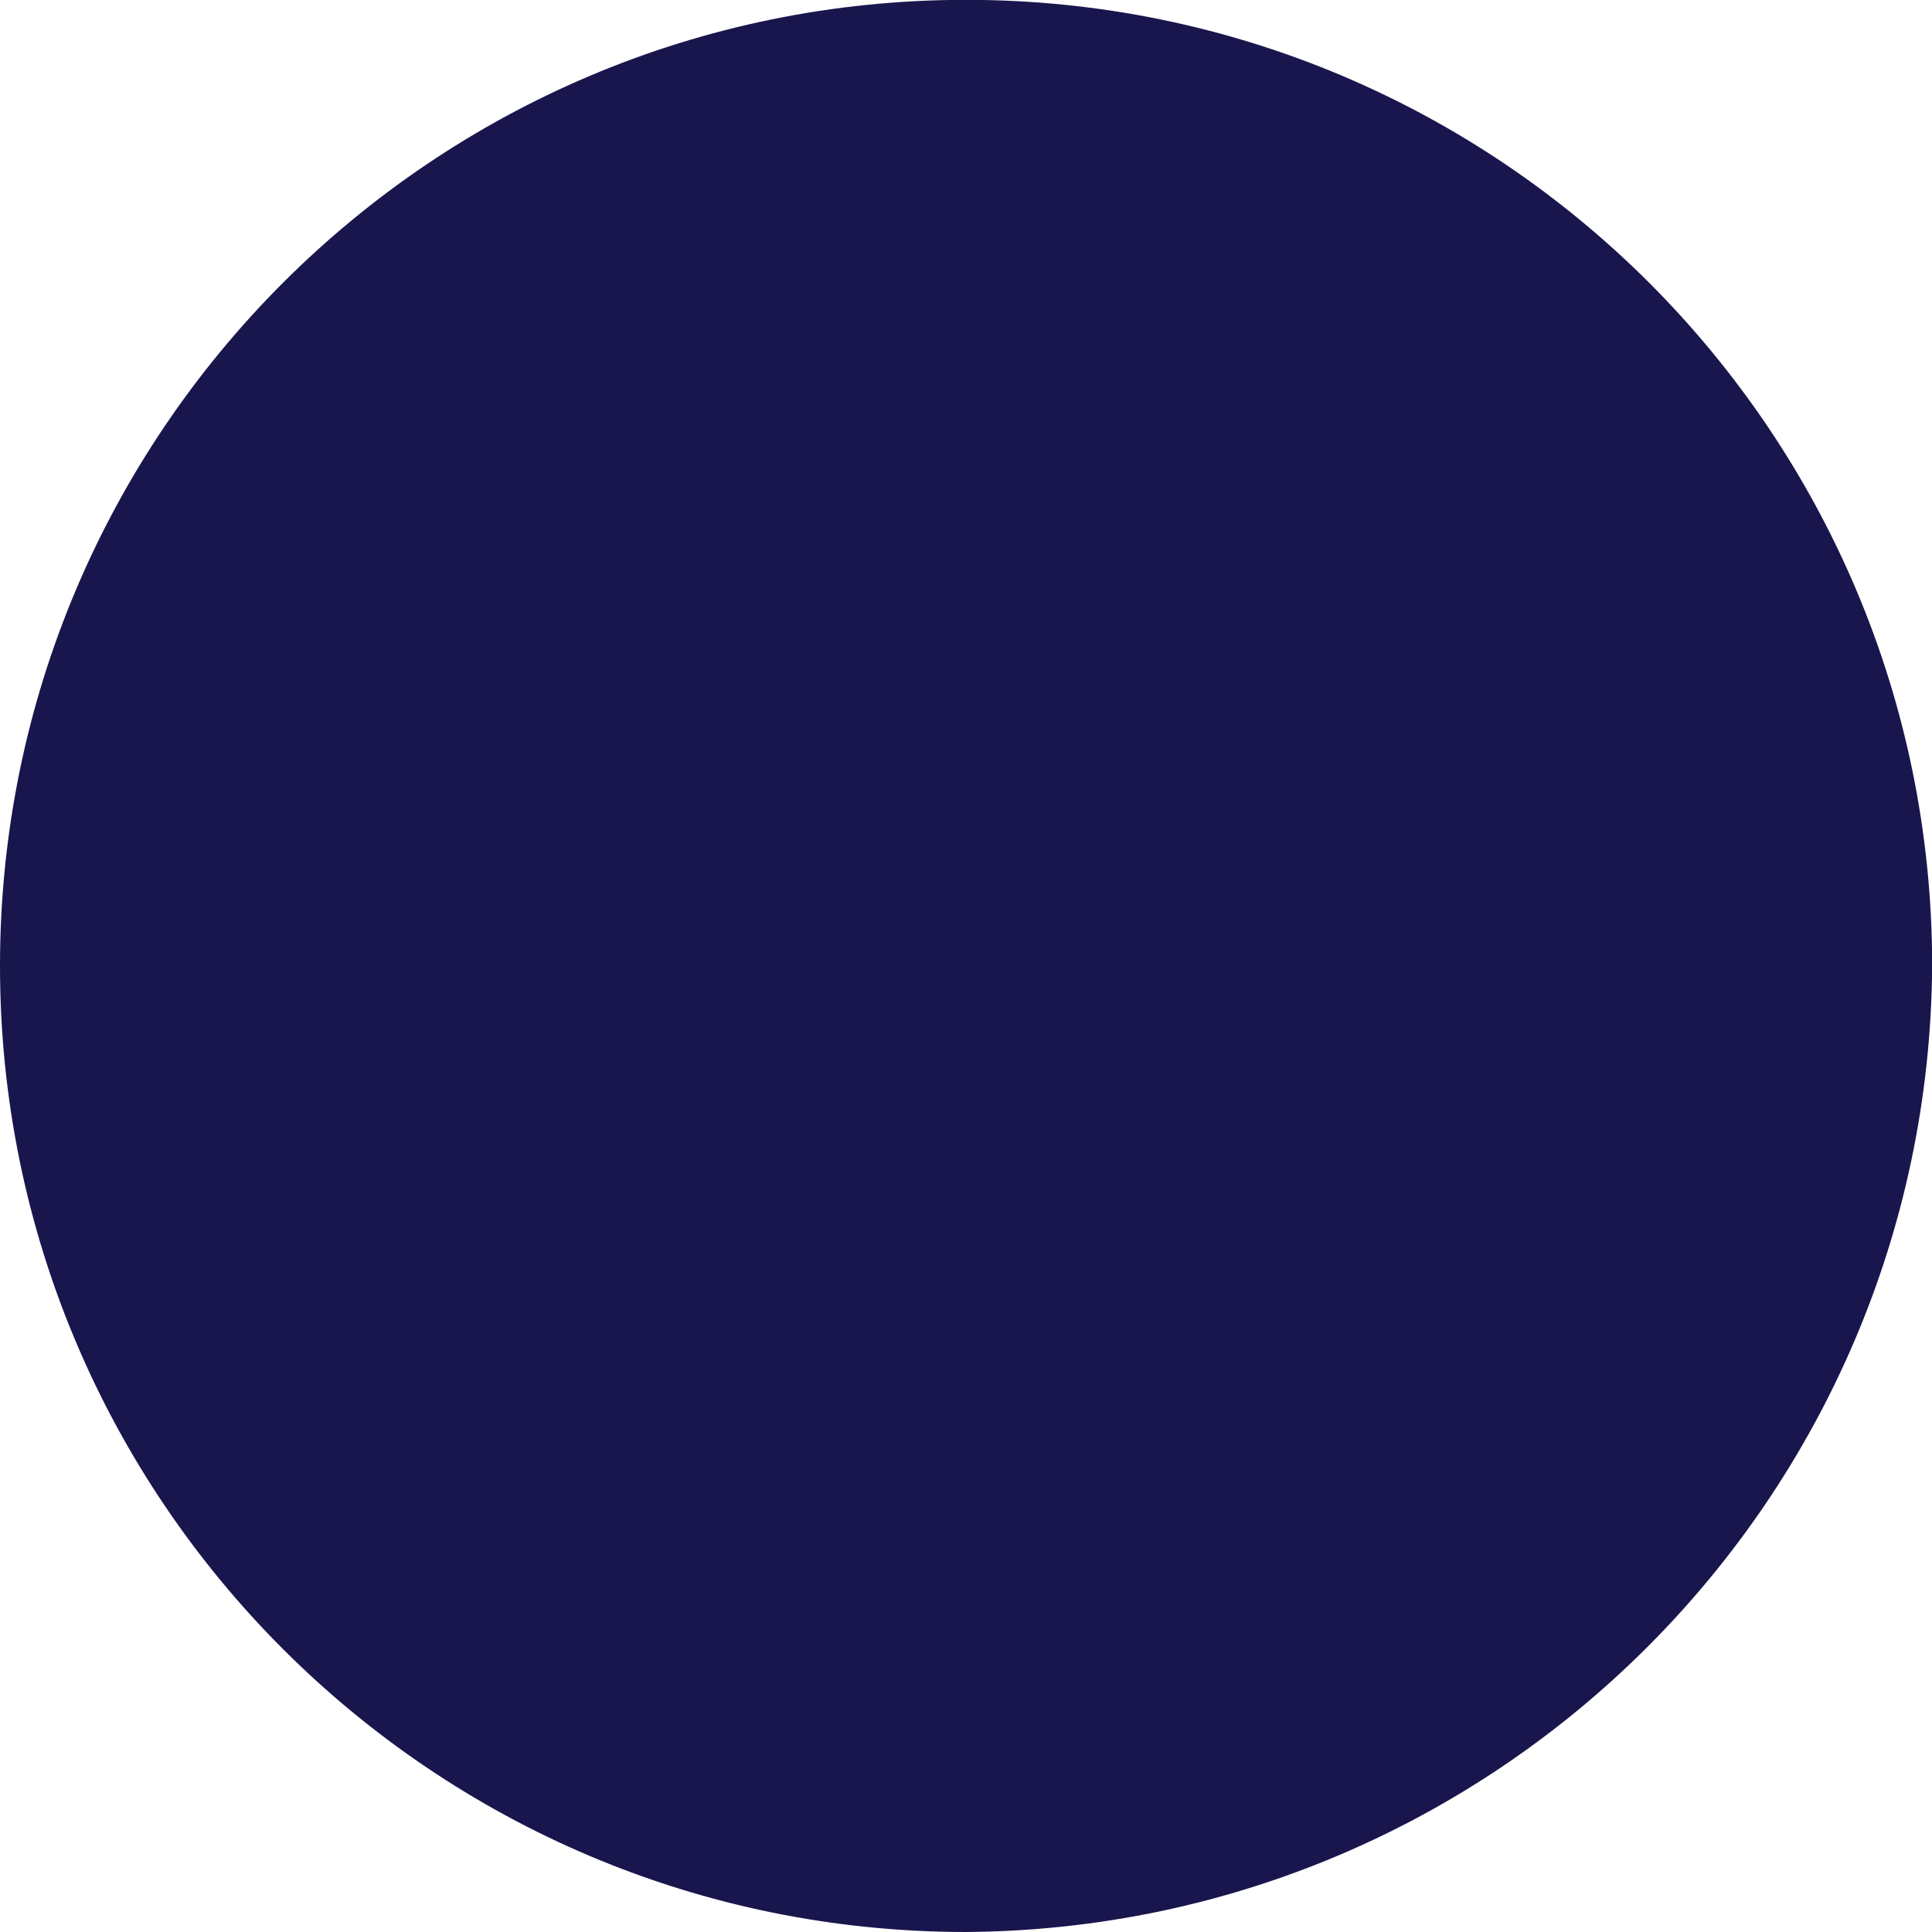
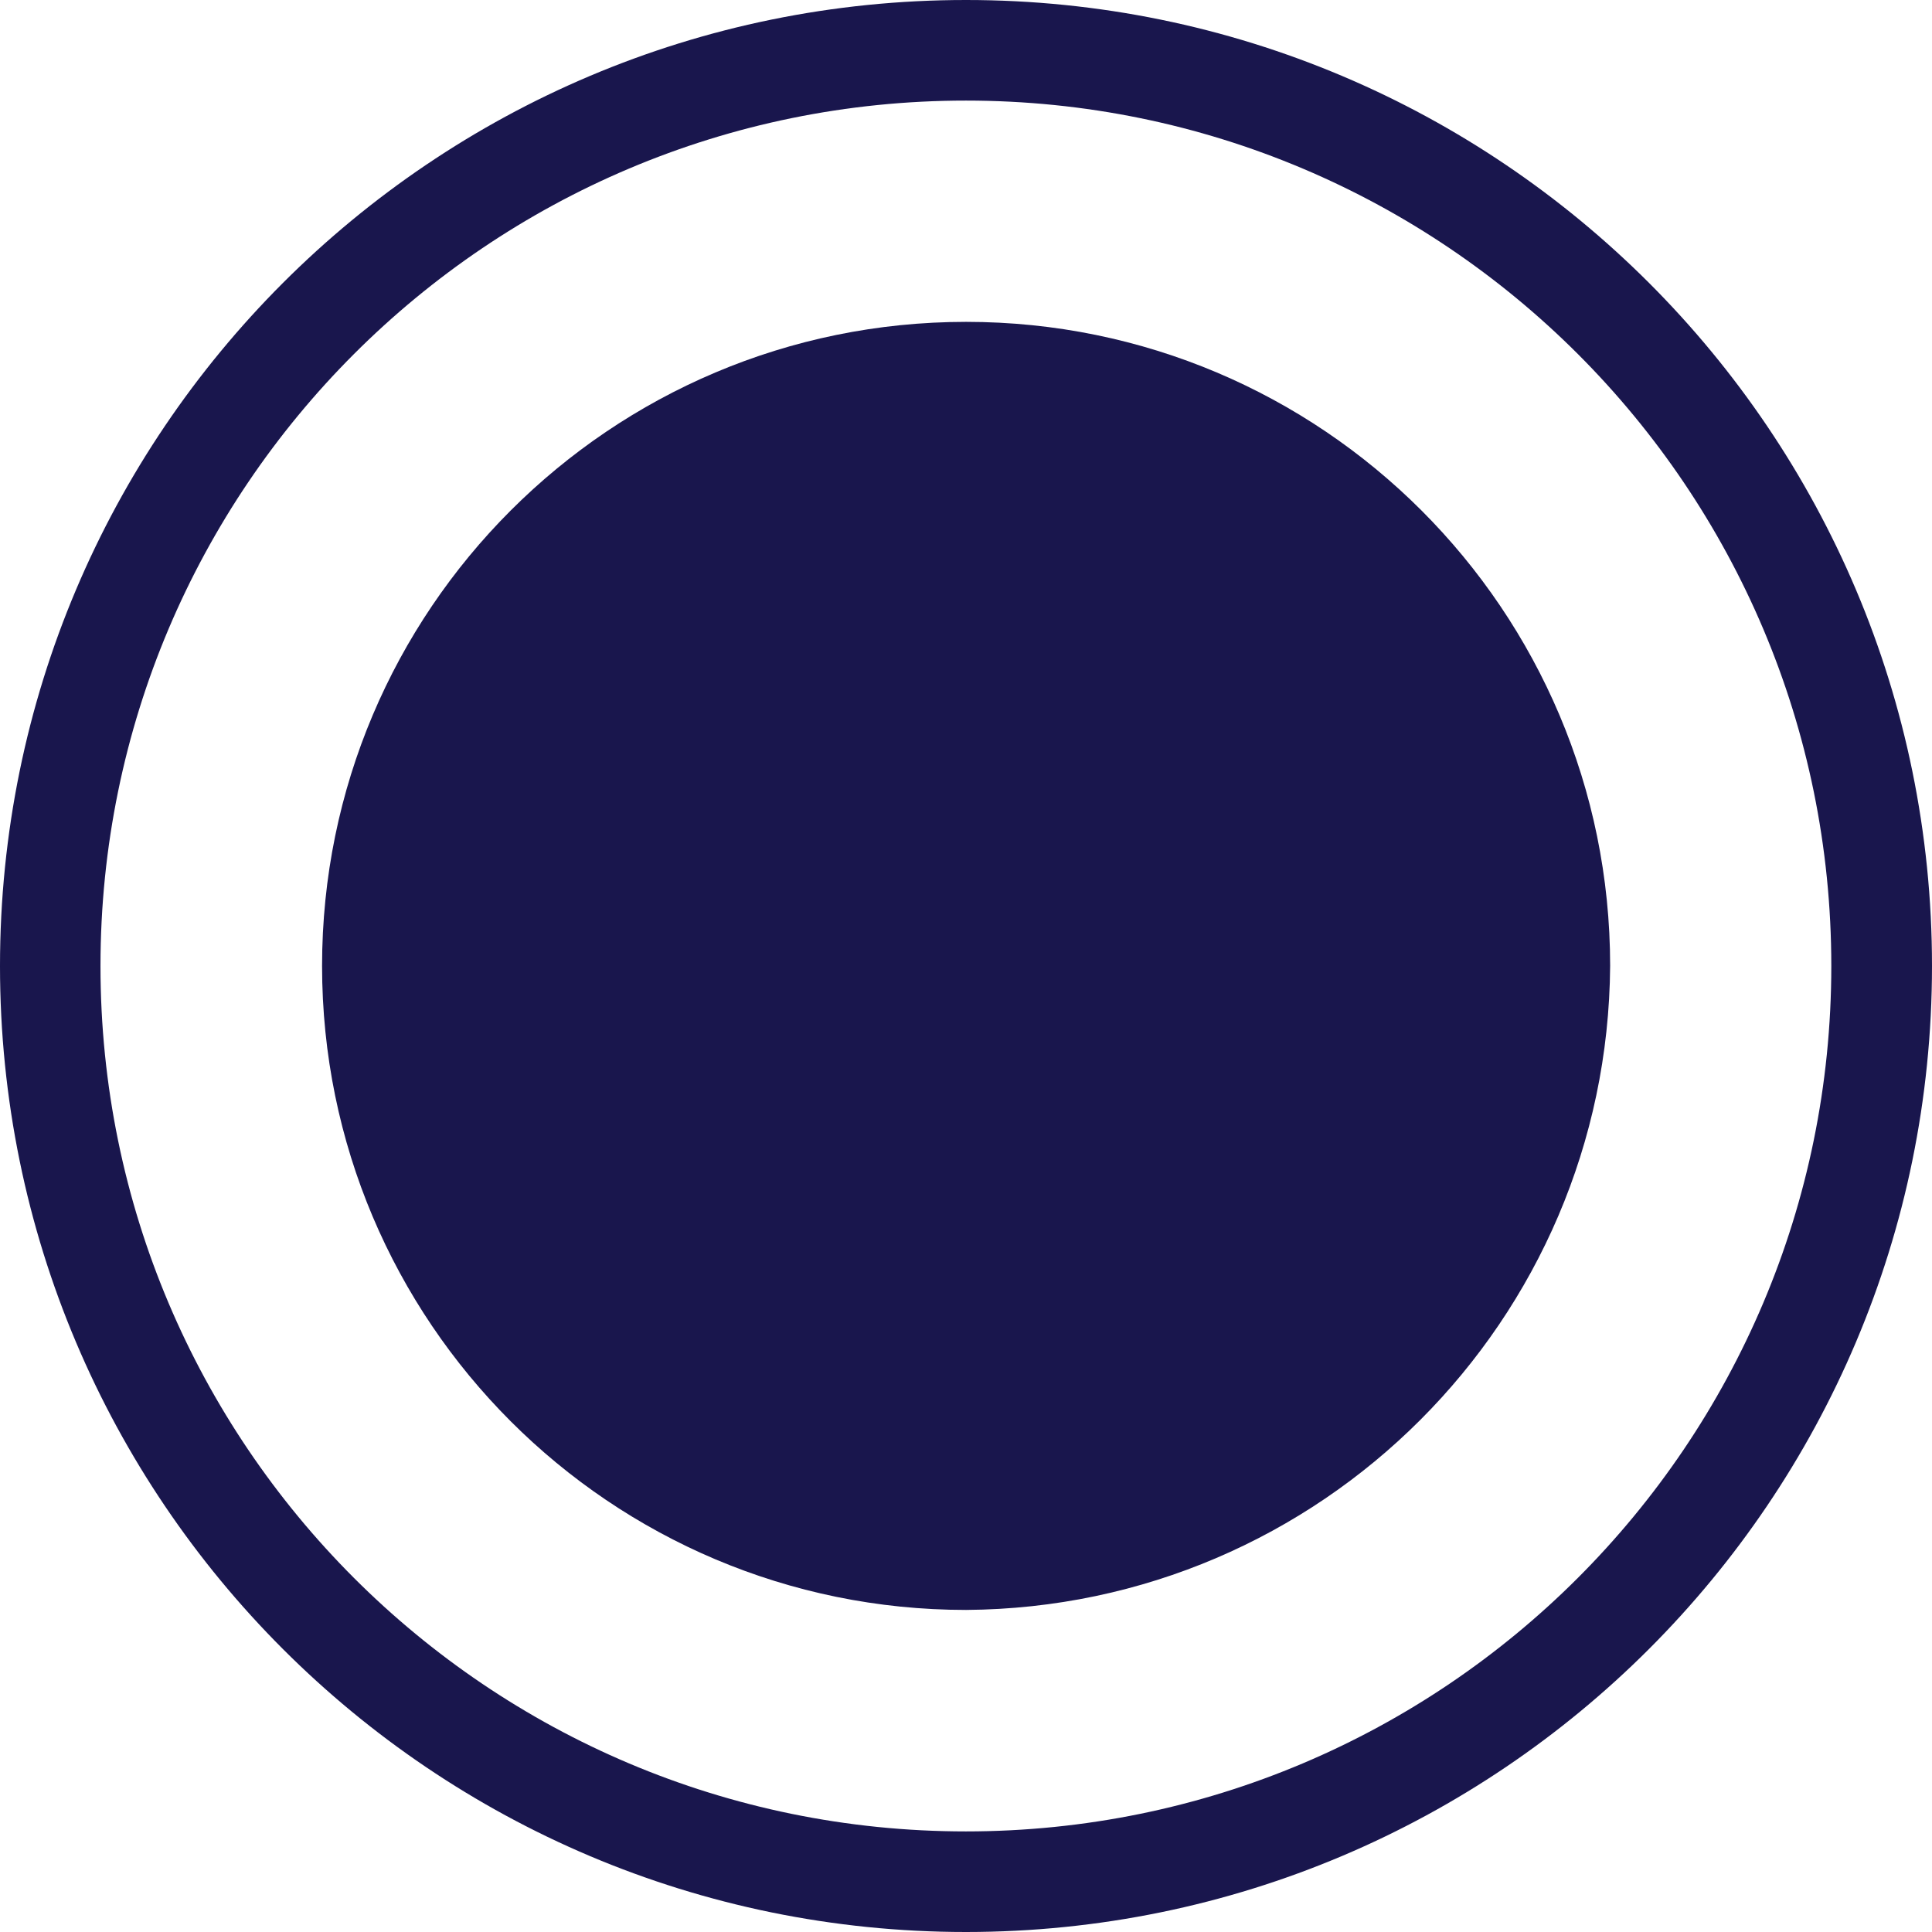
- <svg xmlns="http://www.w3.org/2000/svg" width="12.177" height="12.177" viewBox="0 0 12.177 12.177">
-   <path id="Path_250" data-name="Path 250" d="M284.409,228.337a6.089,6.089,0,1,1,6.089-6.089A6.131,6.131,0,0,1,284.409,228.337Z" transform="translate(-278.32 -216.16)" fill="#19164d" />
+ <svg xmlns="http://www.w3.org/2000/svg" id="Component_10_2" data-name="Component 10 – 2" width="18.266" height="18.266" viewBox="0 0 18.266 18.266">
+   <path id="Path_249" data-name="Path 249" d="M251.613,198.586a9.133,9.133,0,1,1,9.133-9.133A9.135,9.135,0,0,1,251.613,198.586Zm0-17.315a8.182,8.182,0,1,0,8.181,8.182A8.181,8.181,0,0,0,251.613,181.271Z" transform="translate(-242.48 -180.32)" fill="#19164d" />
+   <path id="Path_250" data-name="Path 250" d="M284.409,228.337a6.089,6.089,0,1,1,6.089-6.089A6.131,6.131,0,0,1,284.409,228.337Z" transform="translate(-275.275 -213.116)" fill="#19164d" />
</svg>
